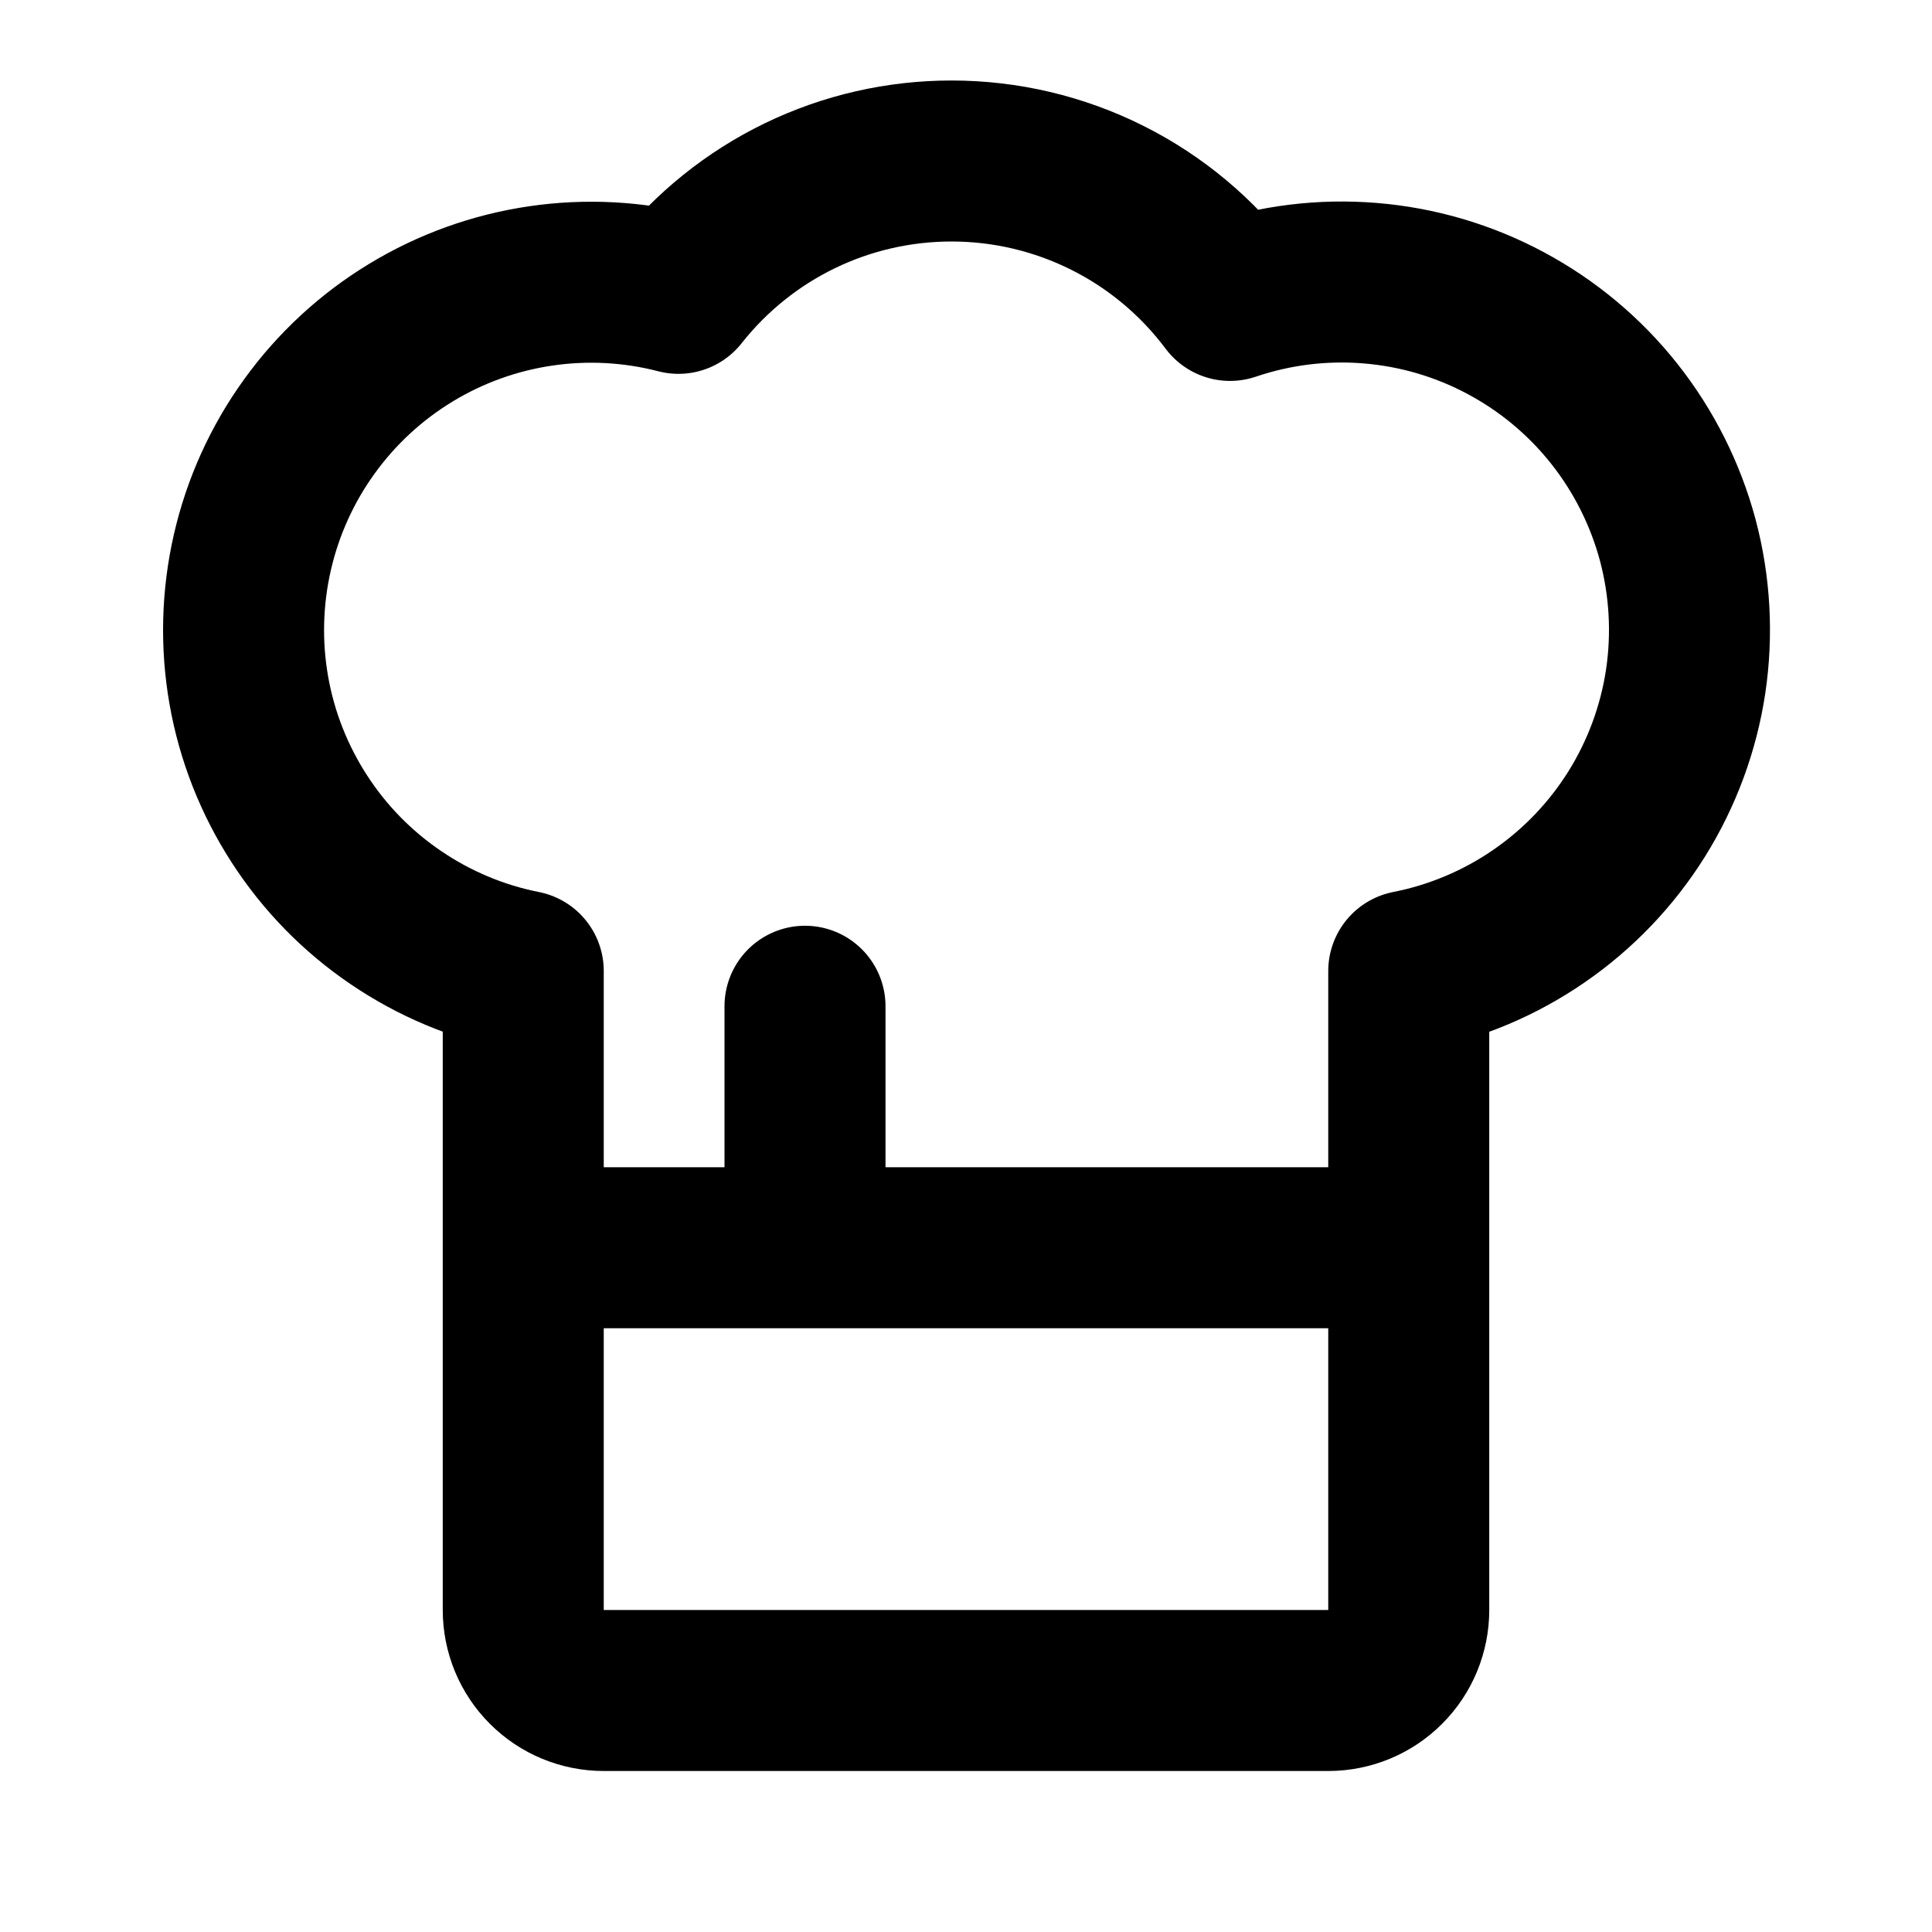
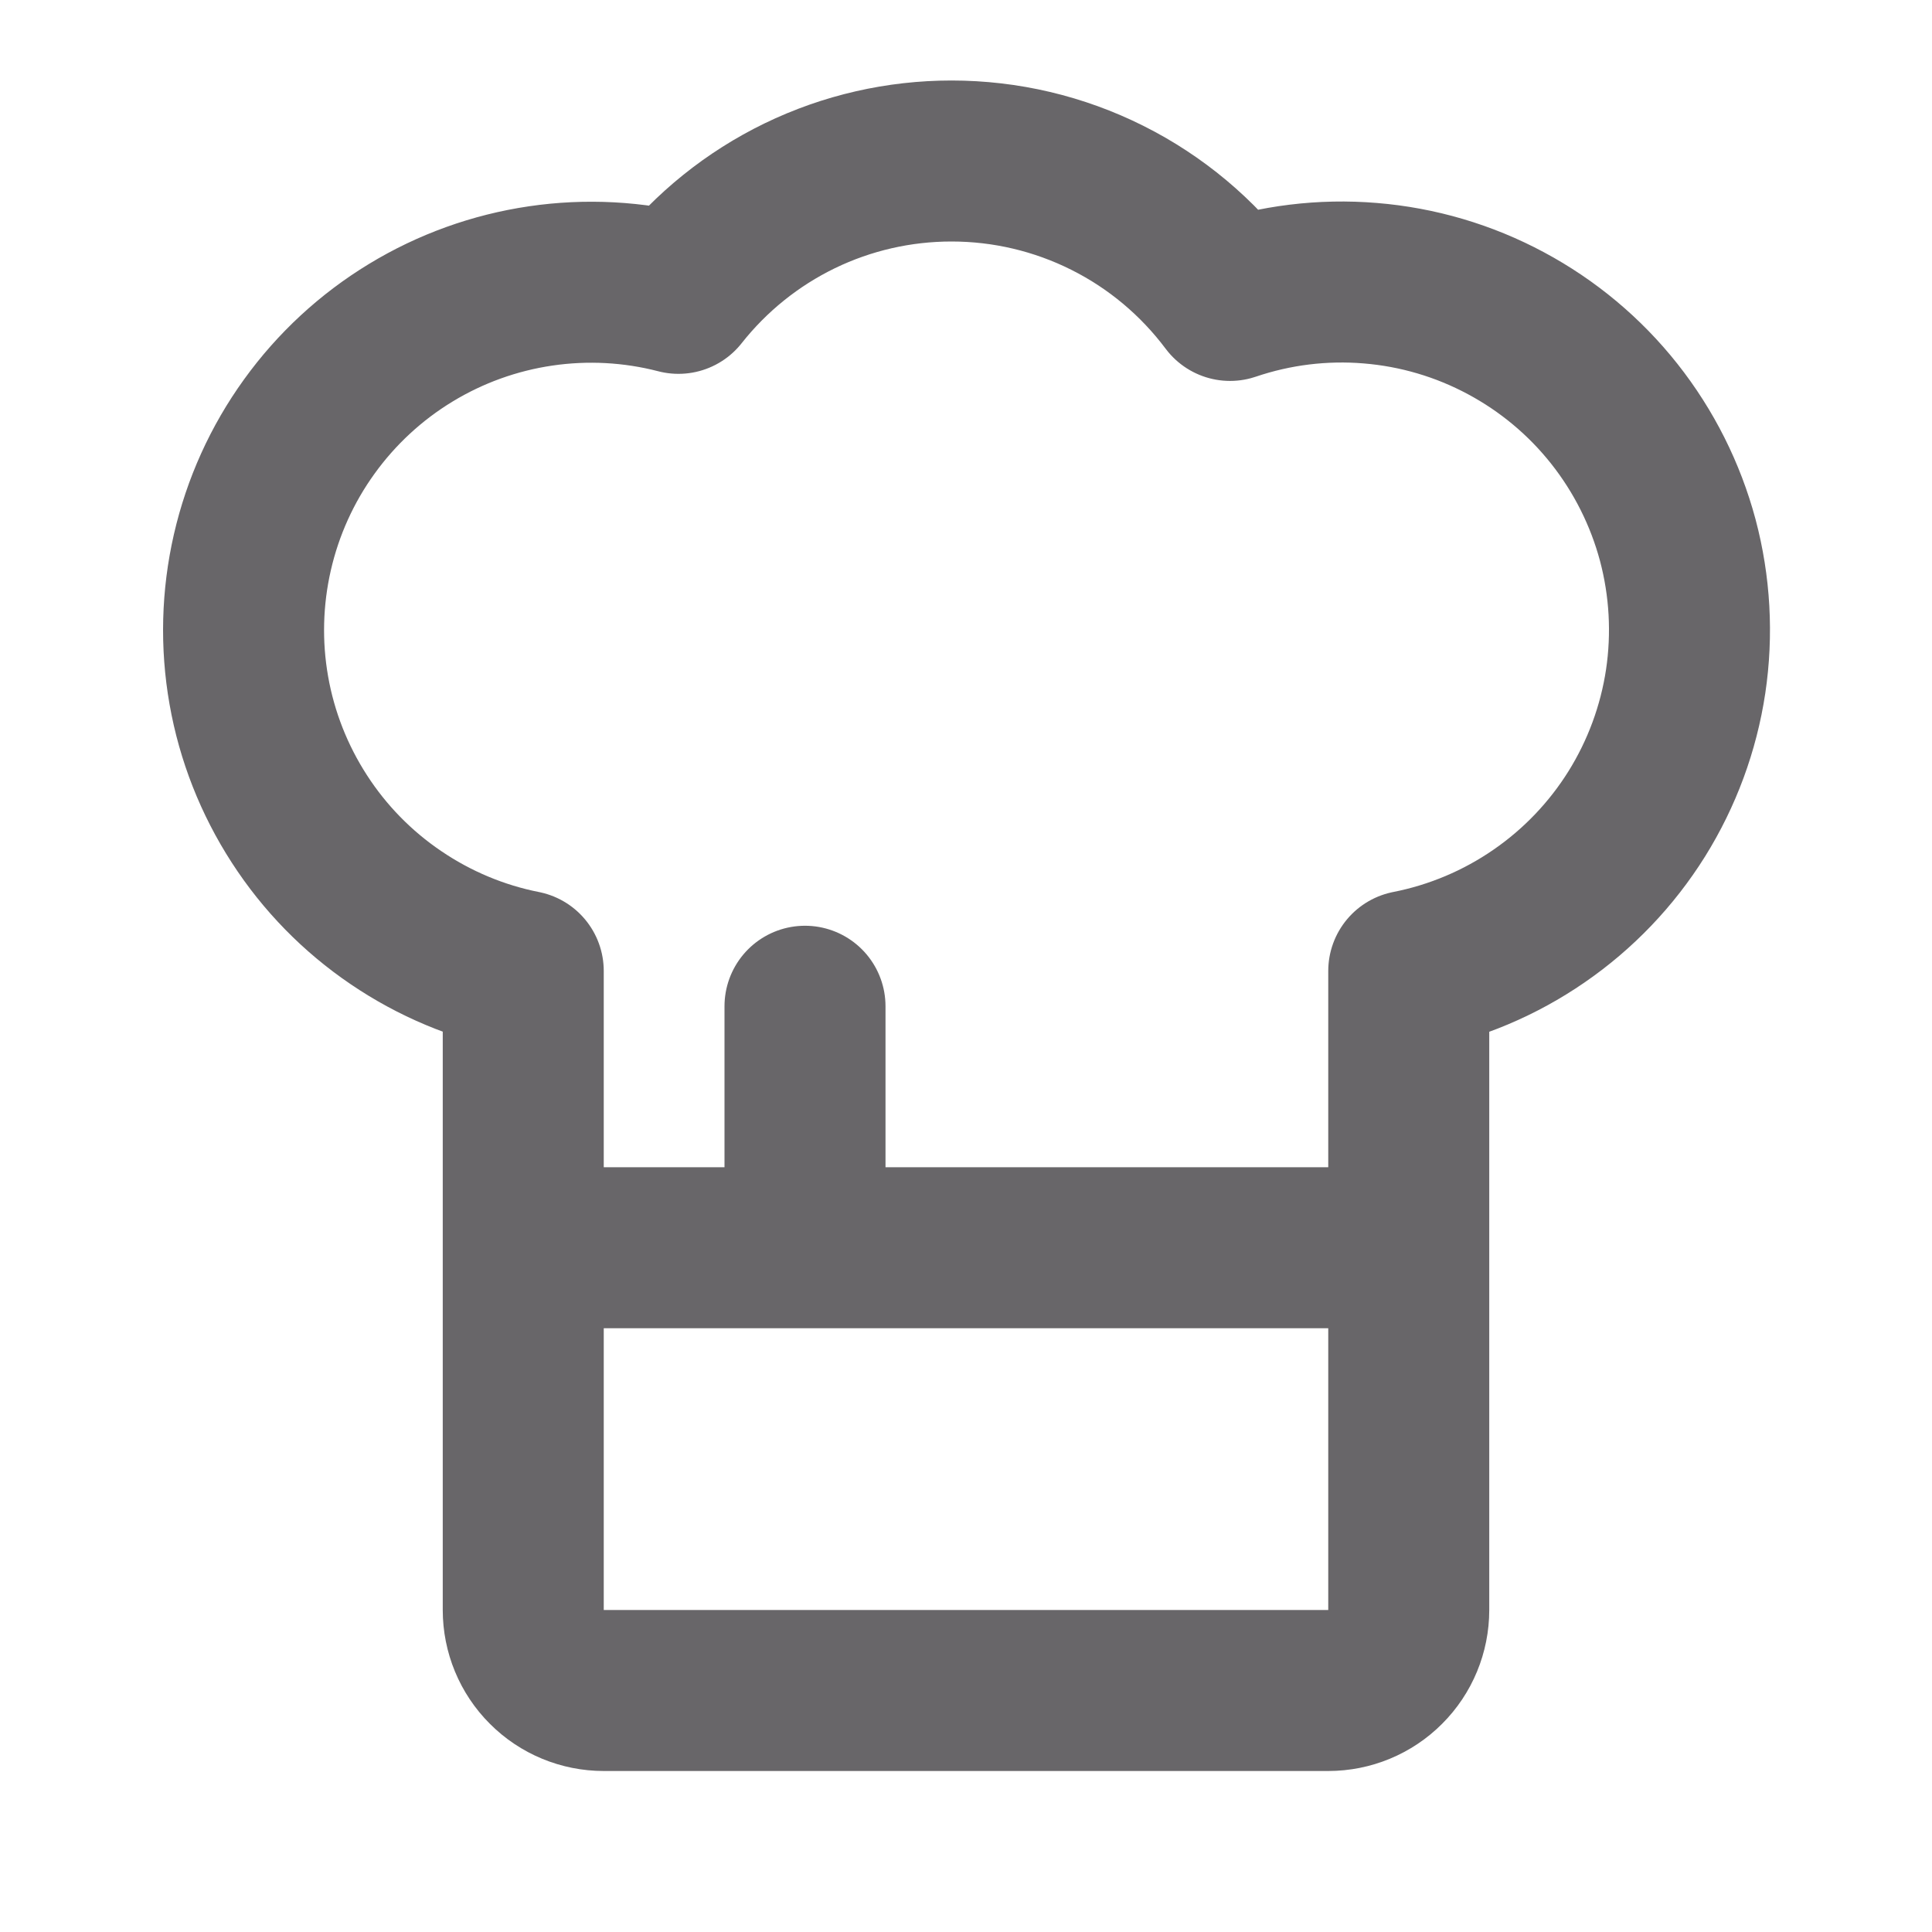
<svg xmlns="http://www.w3.org/2000/svg" width="24" height="24" viewBox="0 0 24 24" fill="none">
-   <path d="M17.5 15.5V14V12.062C18.08 11.948 18.631 11.716 19.118 11.38C19.605 11.045 20.018 10.613 20.332 10.111C20.645 9.609 20.852 9.049 20.94 8.464C21.027 7.879 20.994 7.282 20.842 6.71C20.689 6.139 20.421 5.605 20.054 5.141C19.687 4.677 19.228 4.294 18.707 4.015C18.185 3.735 17.612 3.566 17.022 3.518C16.433 3.469 15.84 3.542 15.28 3.732C14.877 3.194 14.355 2.757 13.755 2.457C13.154 2.156 12.492 2 11.82 2C11.167 2 10.523 2.147 9.935 2.432C9.348 2.717 8.833 3.131 8.428 3.644C7.869 3.499 7.287 3.468 6.716 3.552C6.144 3.636 5.595 3.834 5.102 4.134C4.608 4.434 4.18 4.83 3.842 5.299C3.504 5.767 3.264 6.298 3.135 6.861C3.006 7.424 2.991 8.008 3.091 8.576C3.191 9.145 3.405 9.688 3.719 10.173C4.032 10.658 4.44 11.075 4.918 11.399C5.396 11.724 5.934 11.95 6.5 12.062V14V15.5M17.5 15.5V17V20C17.5 20.265 17.395 20.52 17.207 20.707C17.02 20.895 16.765 21 16.5 21H7.5C7.235 21 6.98 20.895 6.793 20.707C6.605 20.52 6.5 20.265 6.5 20V17V15.5M17.5 15.5H10M6.5 15.5H10M10 15.5V12.5" stroke-width="2" stroke-linecap="round" stroke-linejoin="round" stroke="black" />
+   <path d="M17.5 15.5V14V12.062C18.08 11.948 18.631 11.716 19.118 11.38C19.605 11.045 20.018 10.613 20.332 10.111C20.645 9.609 20.852 9.049 20.94 8.464C21.027 7.879 20.994 7.282 20.842 6.71C20.689 6.139 20.421 5.605 20.054 5.141C19.687 4.677 19.228 4.294 18.707 4.015C18.185 3.735 17.612 3.566 17.022 3.518C16.433 3.469 15.84 3.542 15.28 3.732C14.877 3.194 14.355 2.757 13.755 2.457C13.154 2.156 12.492 2 11.82 2C11.167 2 10.523 2.147 9.935 2.432C9.348 2.717 8.833 3.131 8.428 3.644C7.869 3.499 7.287 3.468 6.716 3.552C6.144 3.636 5.595 3.834 5.102 4.134C4.608 4.434 4.18 4.83 3.842 5.299C3.504 5.767 3.264 6.298 3.135 6.861C3.006 7.424 2.991 8.008 3.091 8.576C3.191 9.145 3.405 9.688 3.719 10.173C4.032 10.658 4.44 11.075 4.918 11.399C5.396 11.724 5.934 11.95 6.5 12.062V14V15.5M17.5 15.5V17V20C17.5 20.265 17.395 20.52 17.207 20.707C17.02 20.895 16.765 21 16.5 21H7.5C7.235 21 6.98 20.895 6.793 20.707C6.605 20.52 6.5 20.265 6.5 20V17V15.5M17.5 15.5H10M6.5 15.5H10M10 15.5V12.5" stroke-width="2" stroke-linecap="round" stroke-linejoin="round" stroke="#29252AB3" />
</svg>
